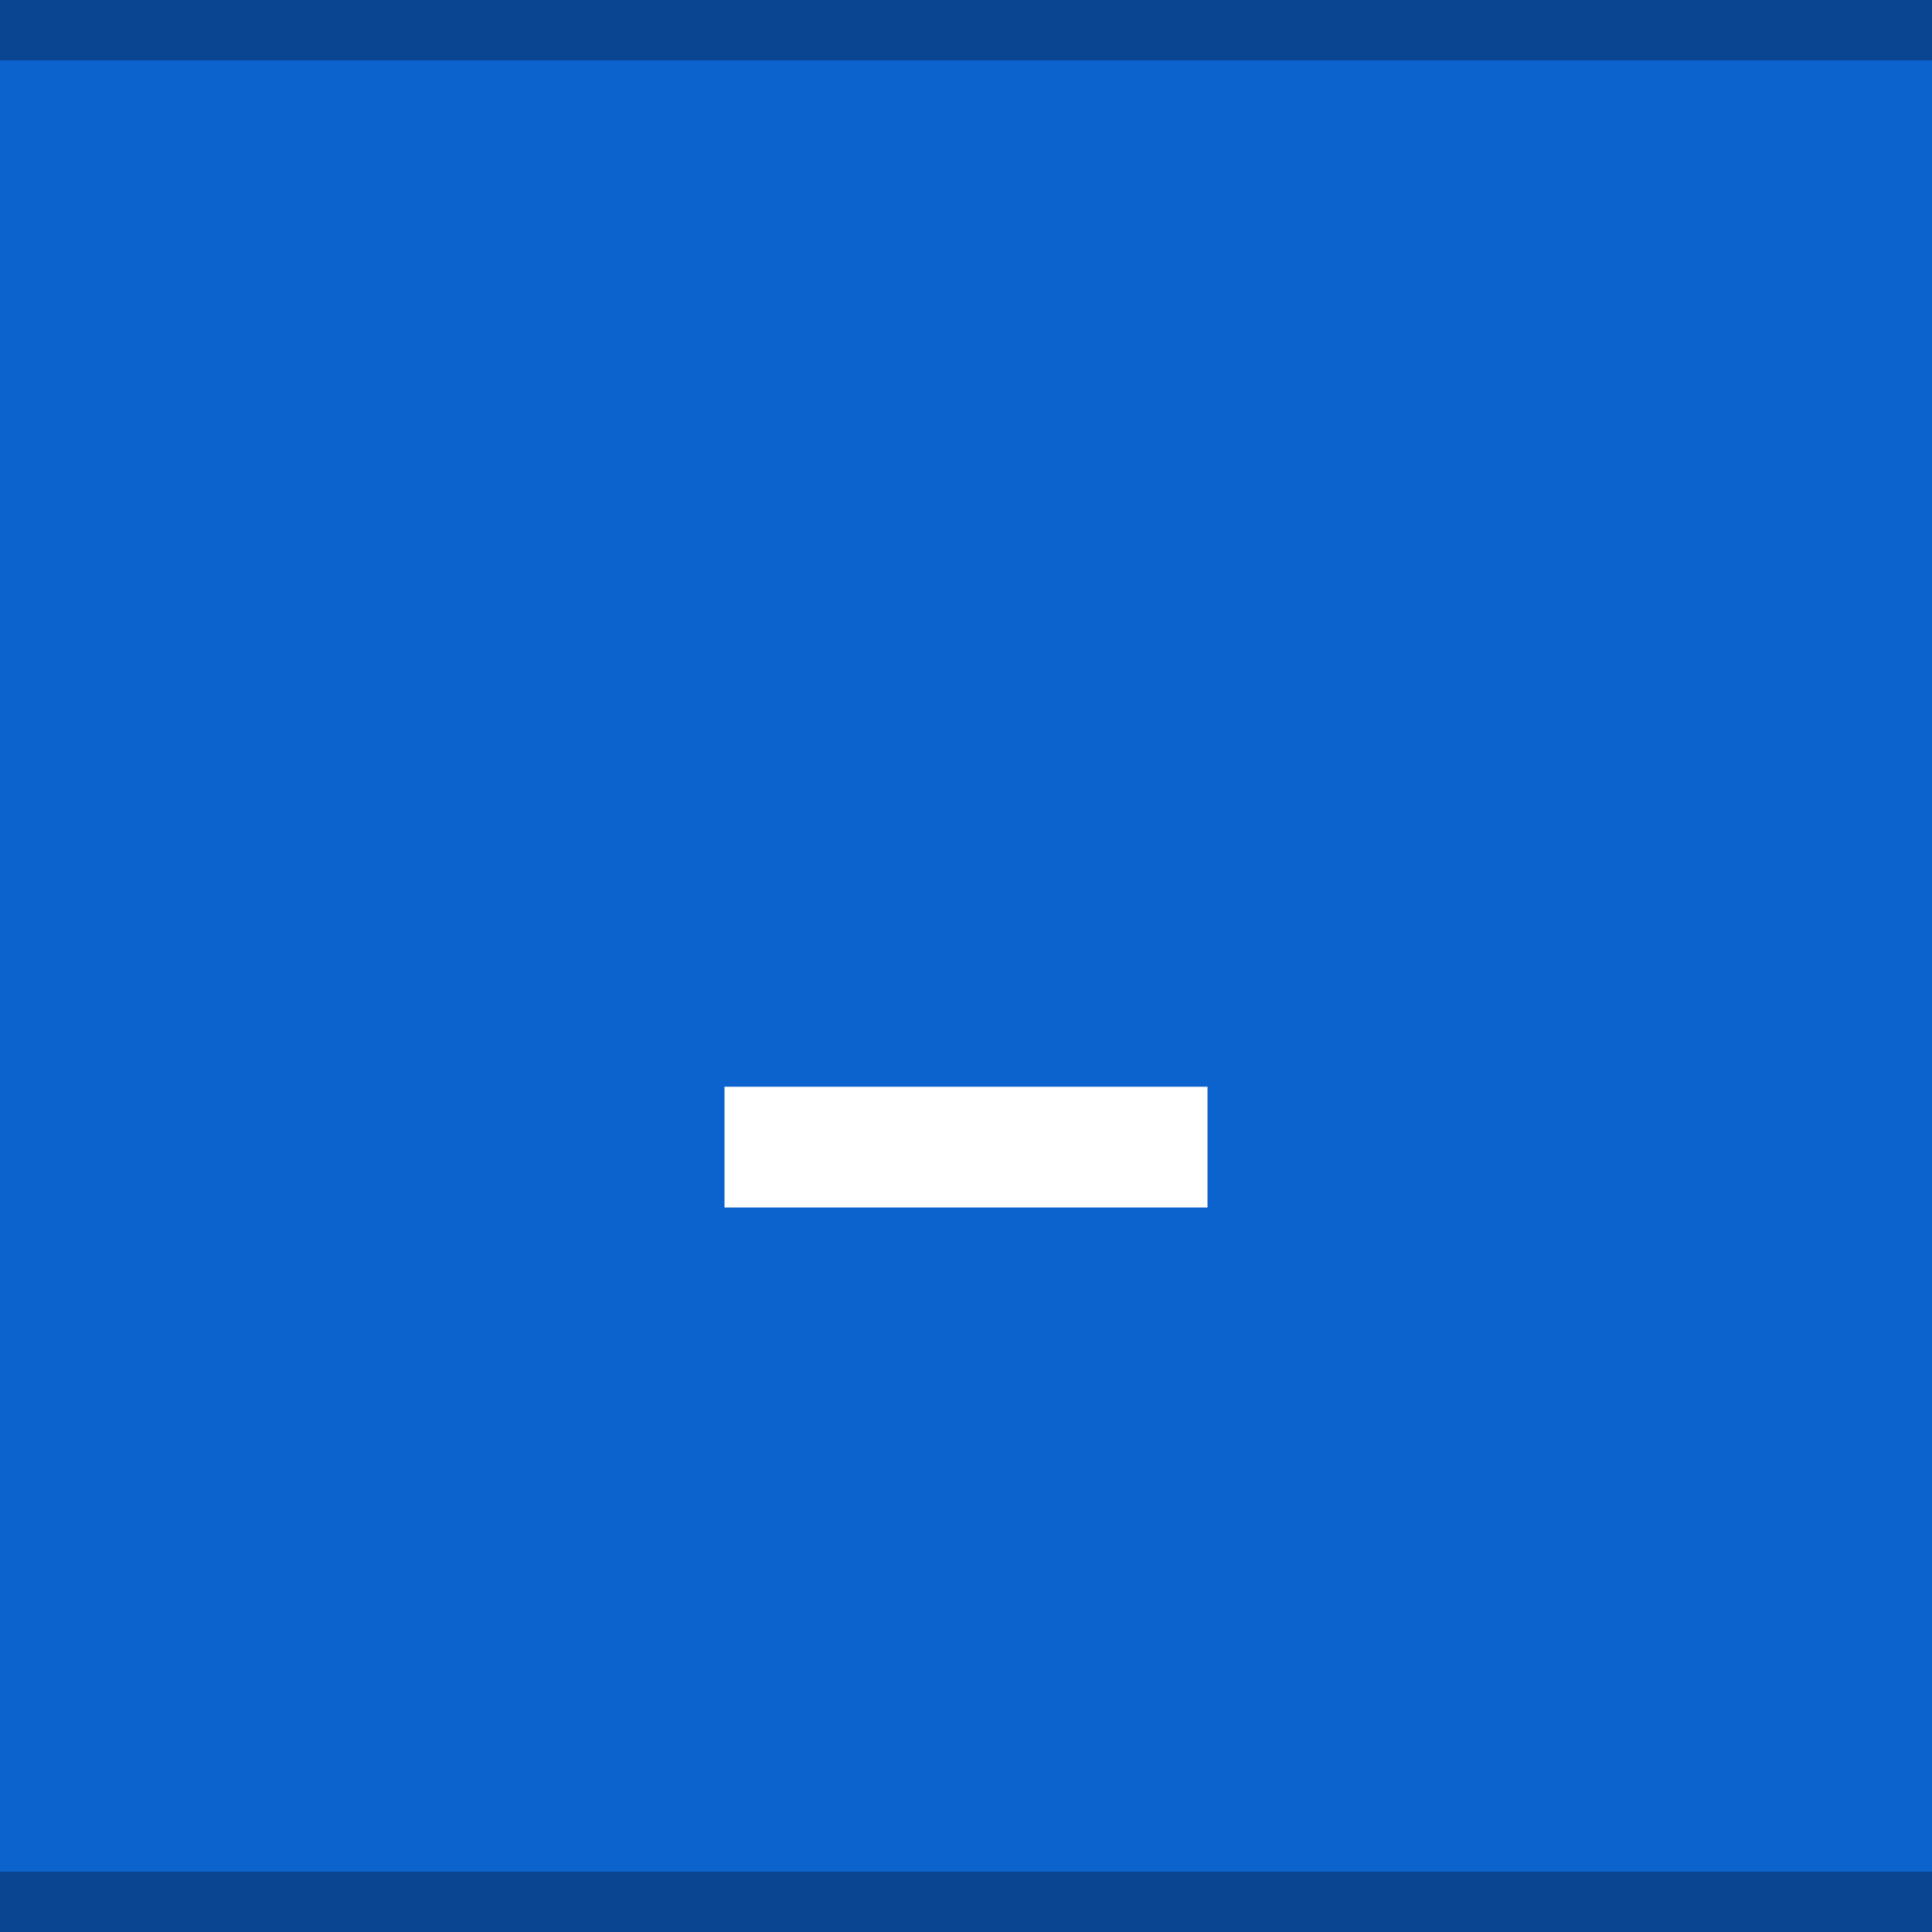
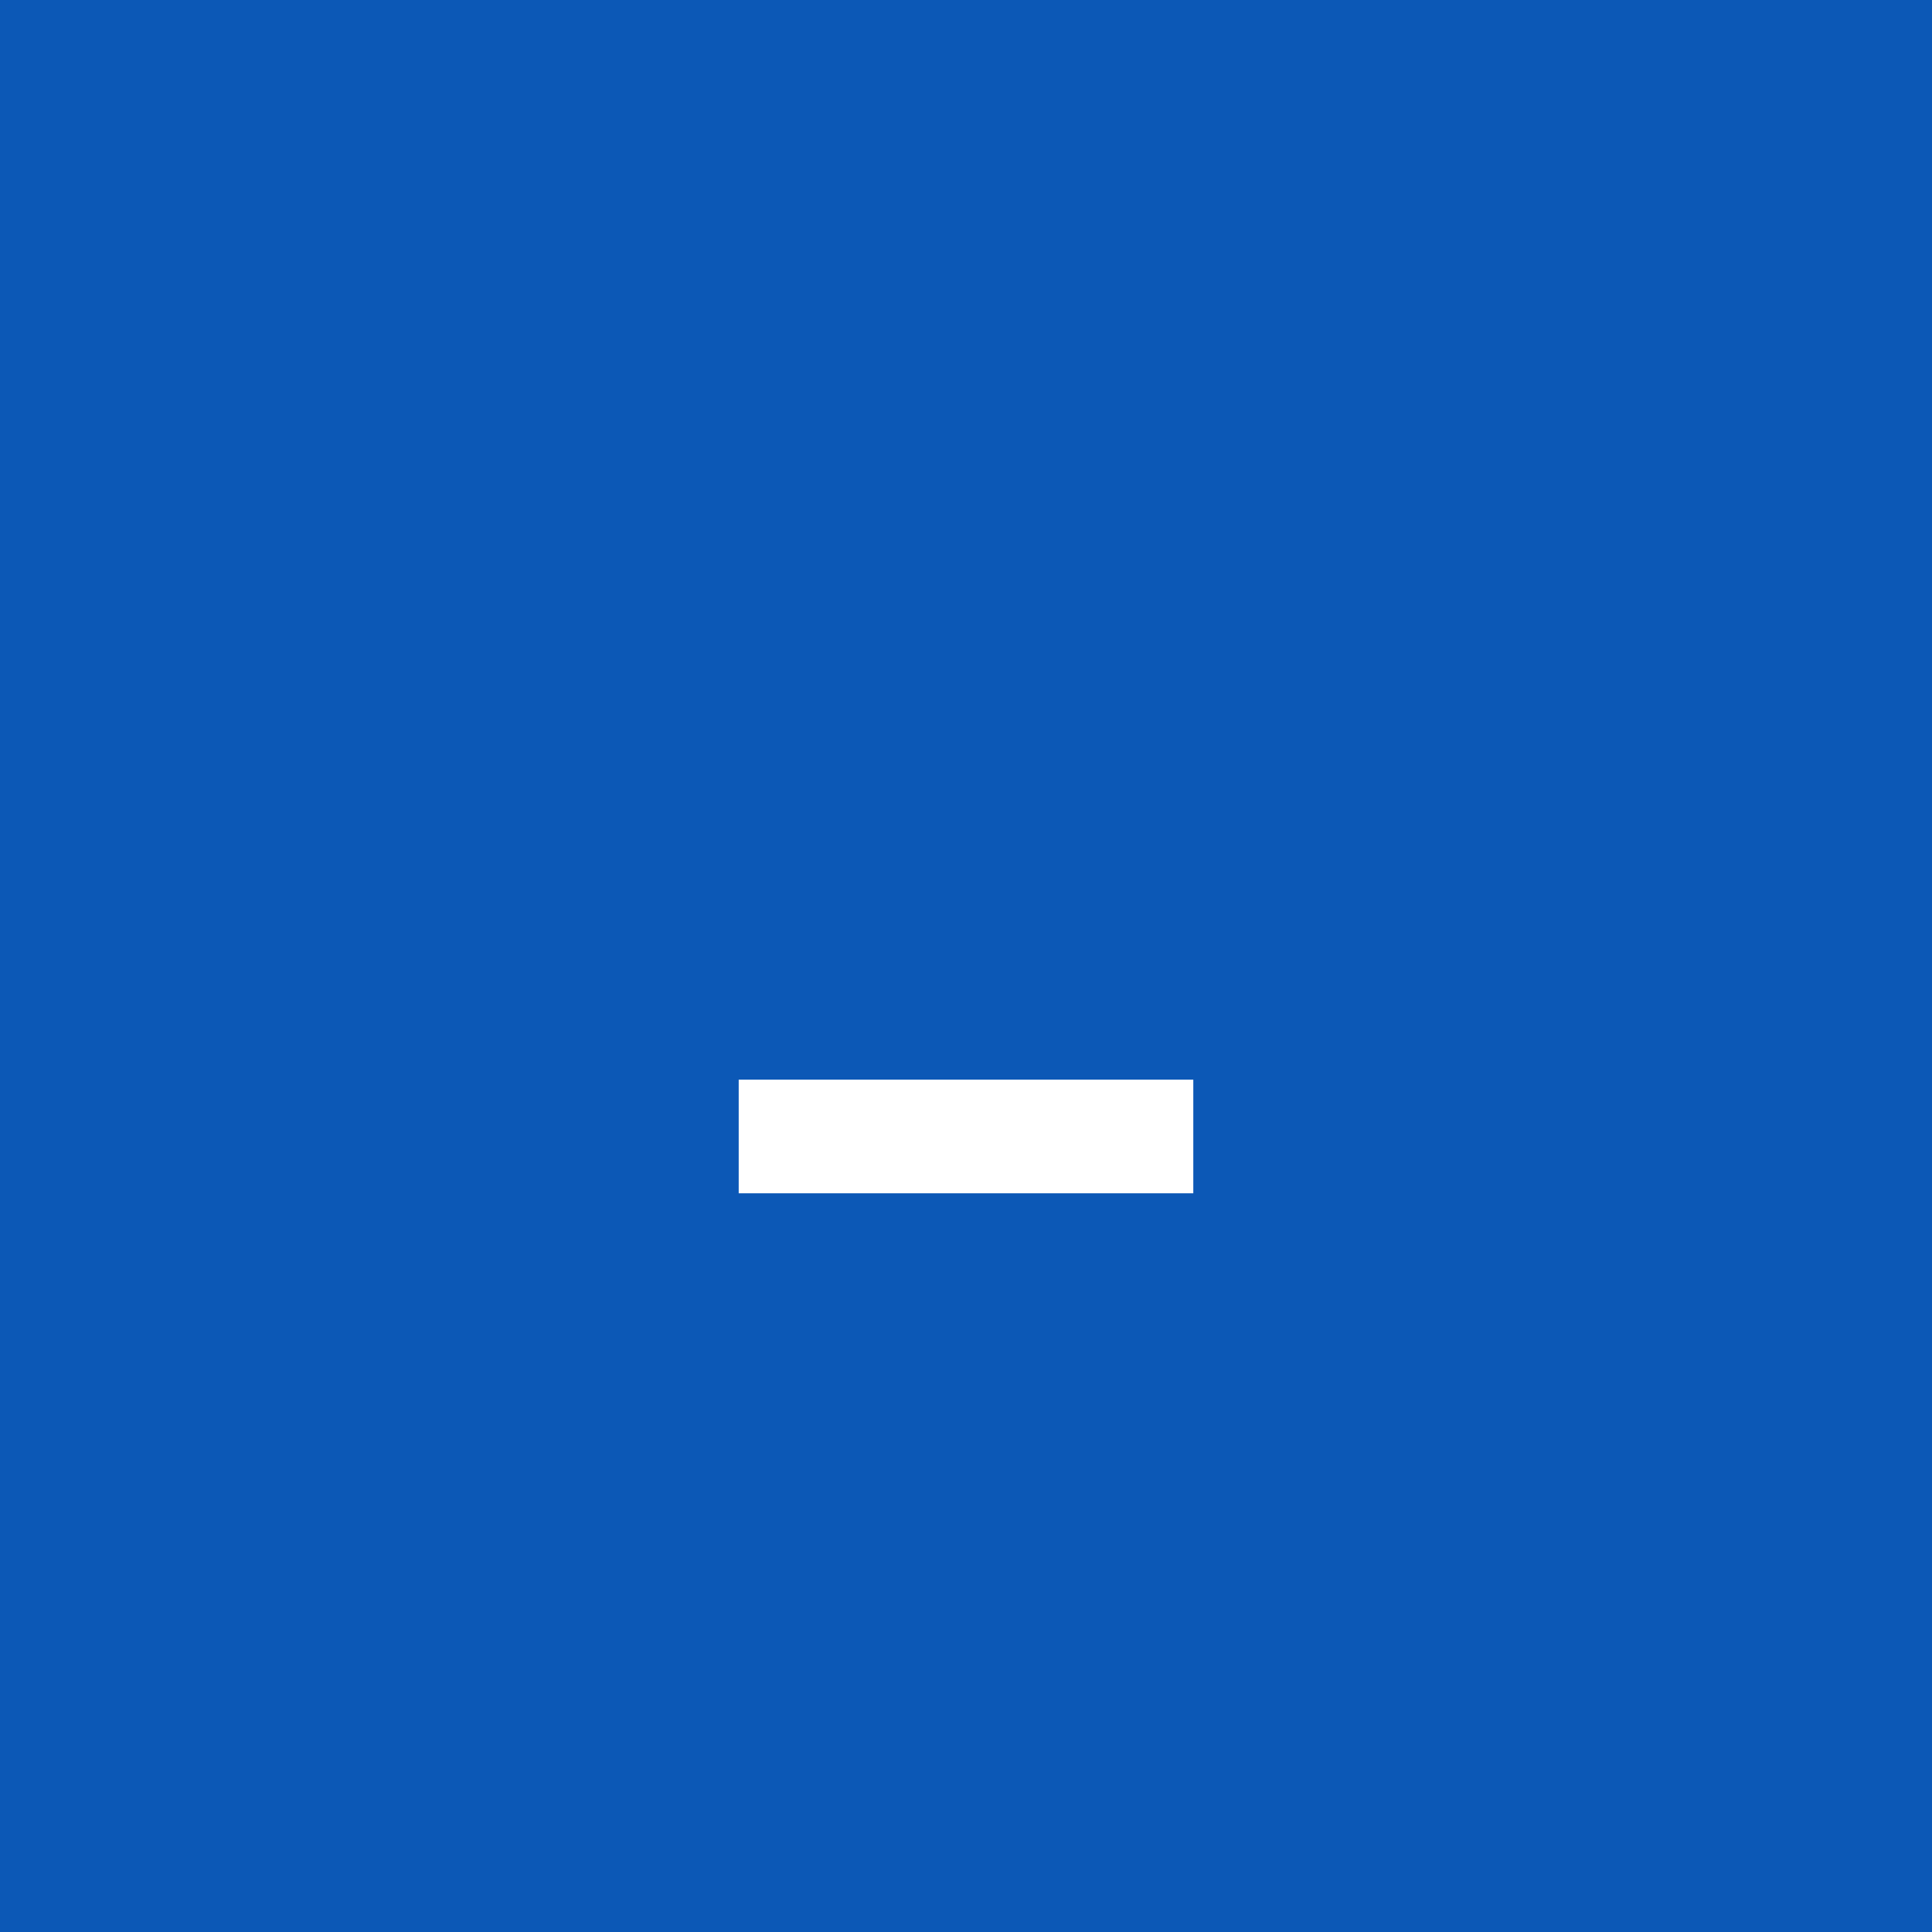
- <svg xmlns="http://www.w3.org/2000/svg" id="svg12" version="1.1" viewBox="0 0 32 32" height="32" width="32">
+ <svg xmlns="http://www.w3.org/2000/svg" id="svg12" version="1.1" viewBox="0 0 34 34" height="34" width="34">
  <defs id="defs16" />
-   <rect style="fill:#0d63cd;fill-opacity:1" id="rect2" fill="#E0E0E0" height="32" width="32" />
-   <path id="path8" d="m 12,18 h 8 v 2 h -8 z" style="fill:#ffffff;fill-opacity:1" />
-   <rect width="32" height="1" fill="#FFFFFF" fill-opacity="0.4" id="rect166" style="opacity:0.3;fill:#000000;fill-opacity:1" x="0" y="0" />
-   <rect width="32" height="1" fill="#FFFFFF" fill-opacity="0.4" id="rect166-3" style="opacity:0.3;fill:#000000;fill-opacity:1" x="0" y="31" />
+   <rect style="fill:#0c58b6;fill-opacity:1;stroke-width:1.125" id="rect2" fill="#E0E0E0" height="36" width="36" x="-1" y="-1" />
+   <path id="path8" d="m 13,19 h 8 v 2 h -8 z" style="fill:#ffffff" />
</svg>
